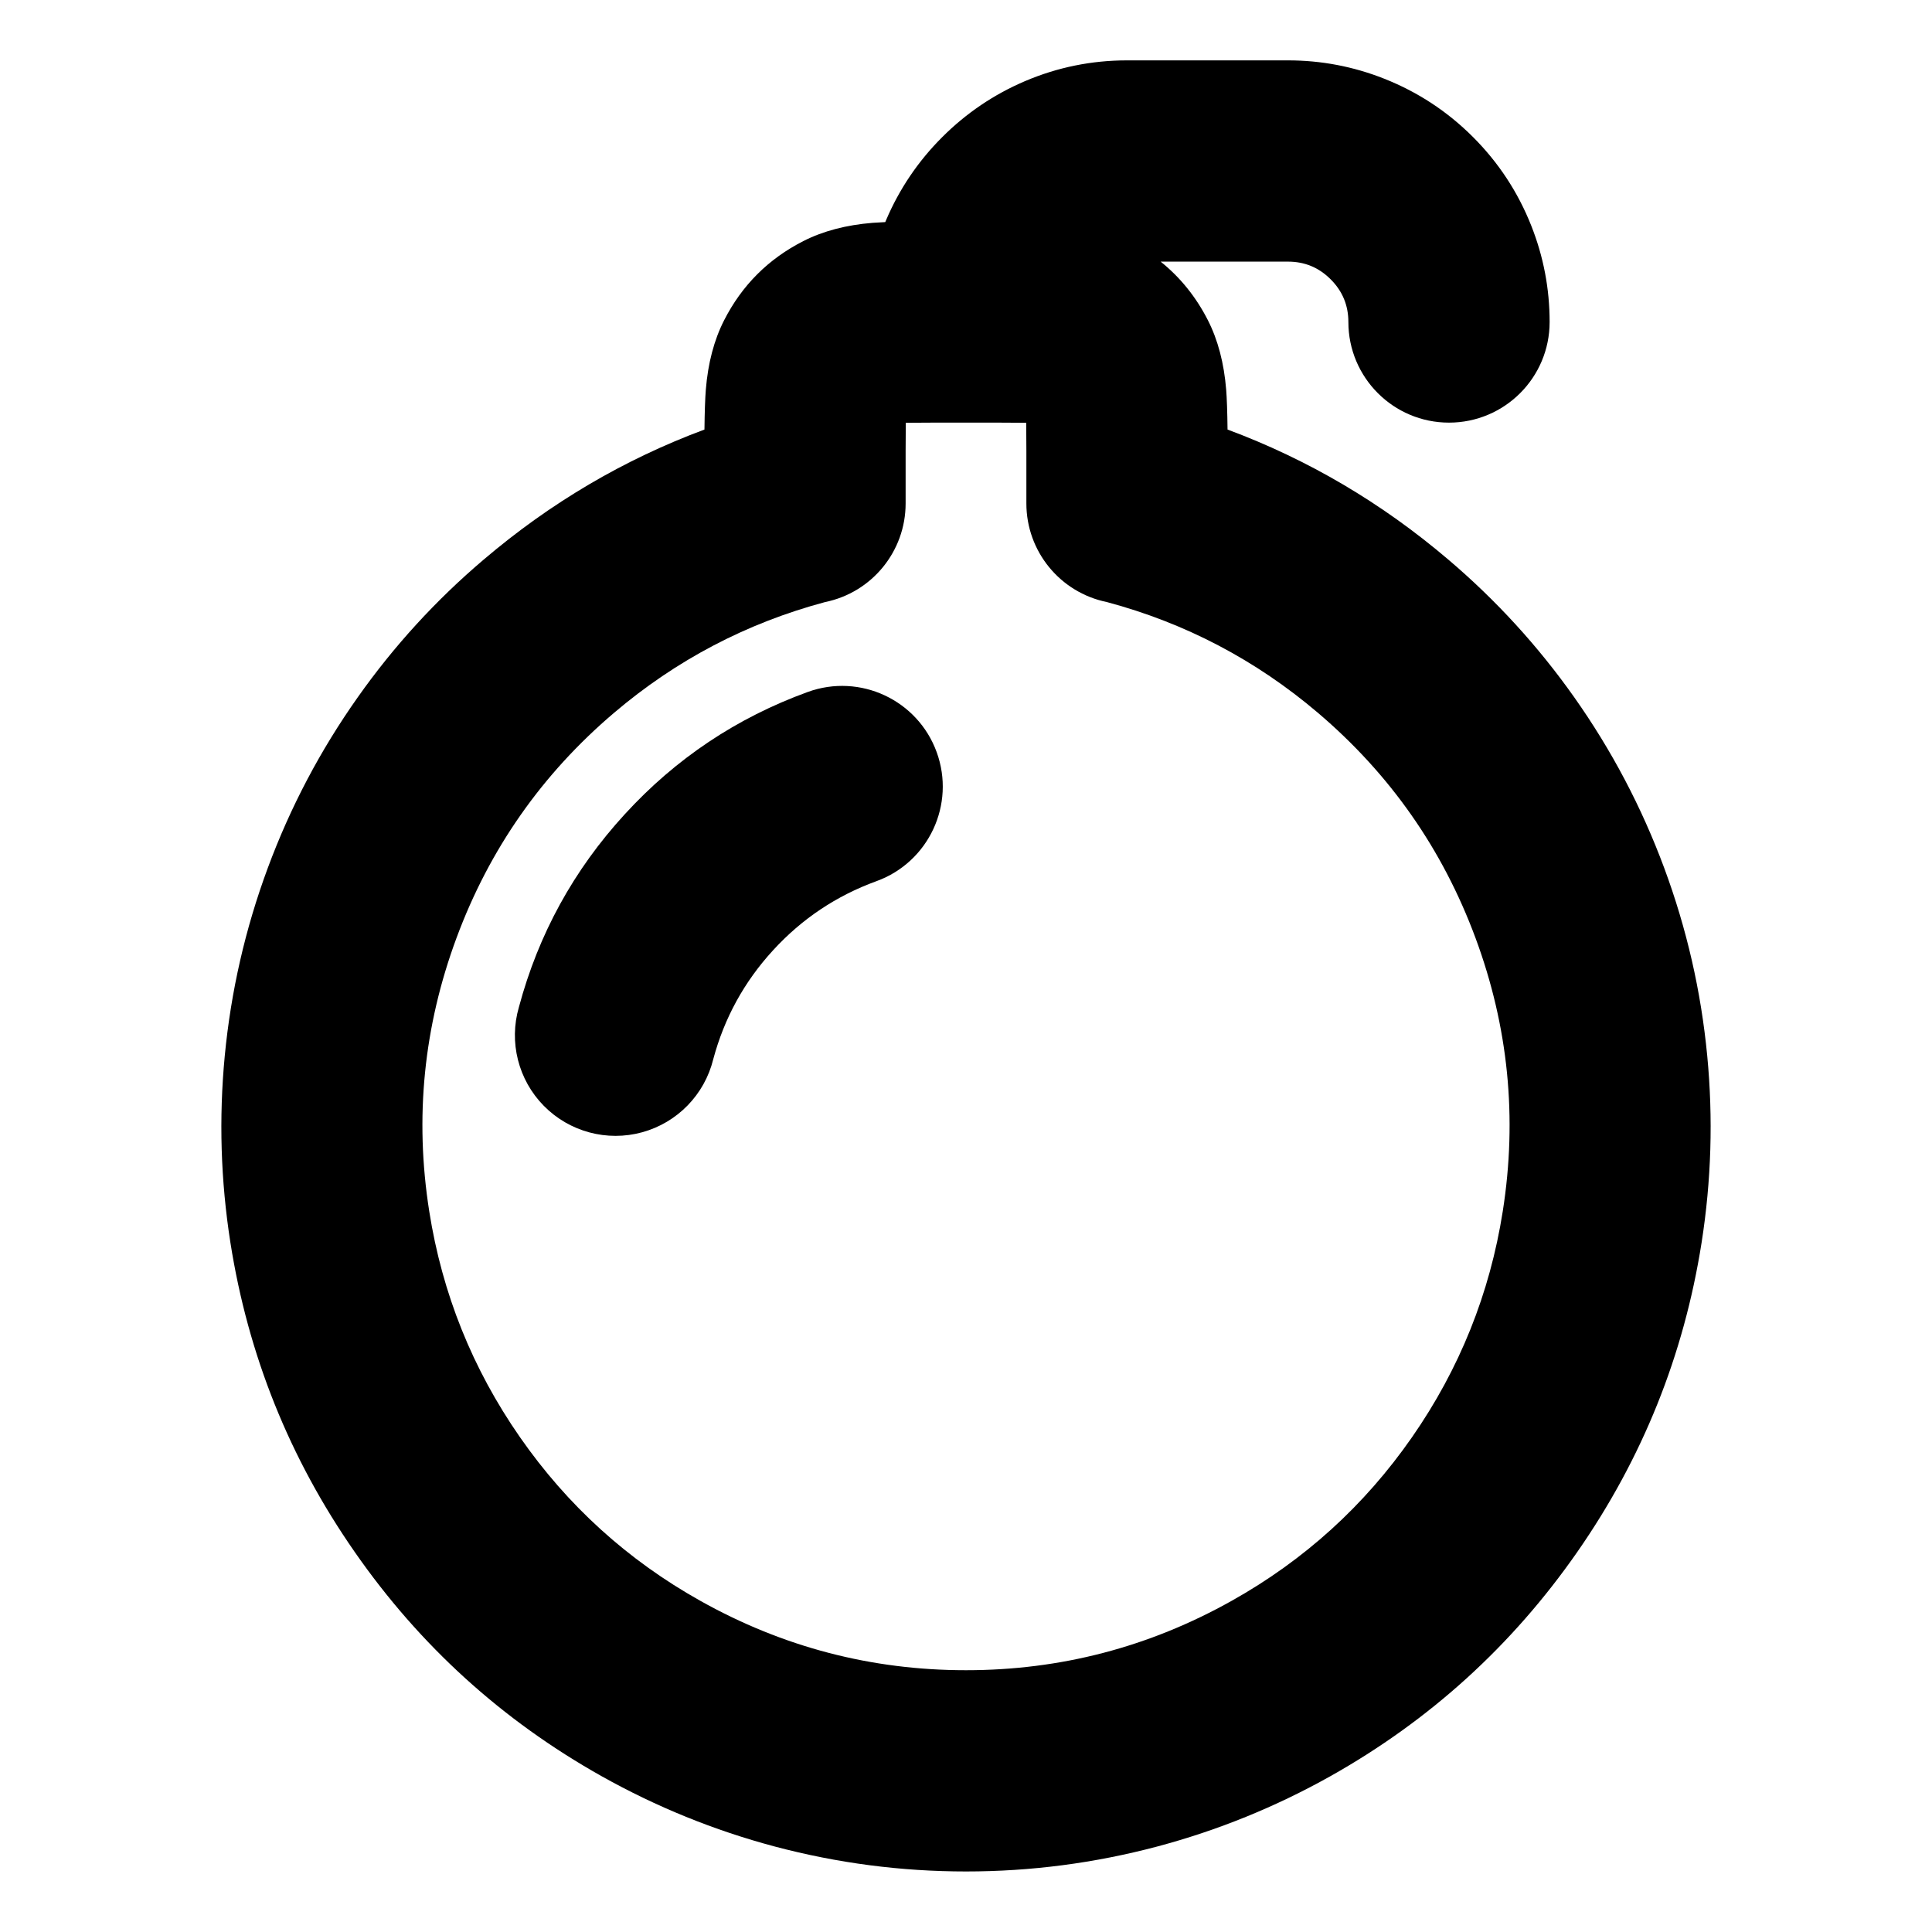
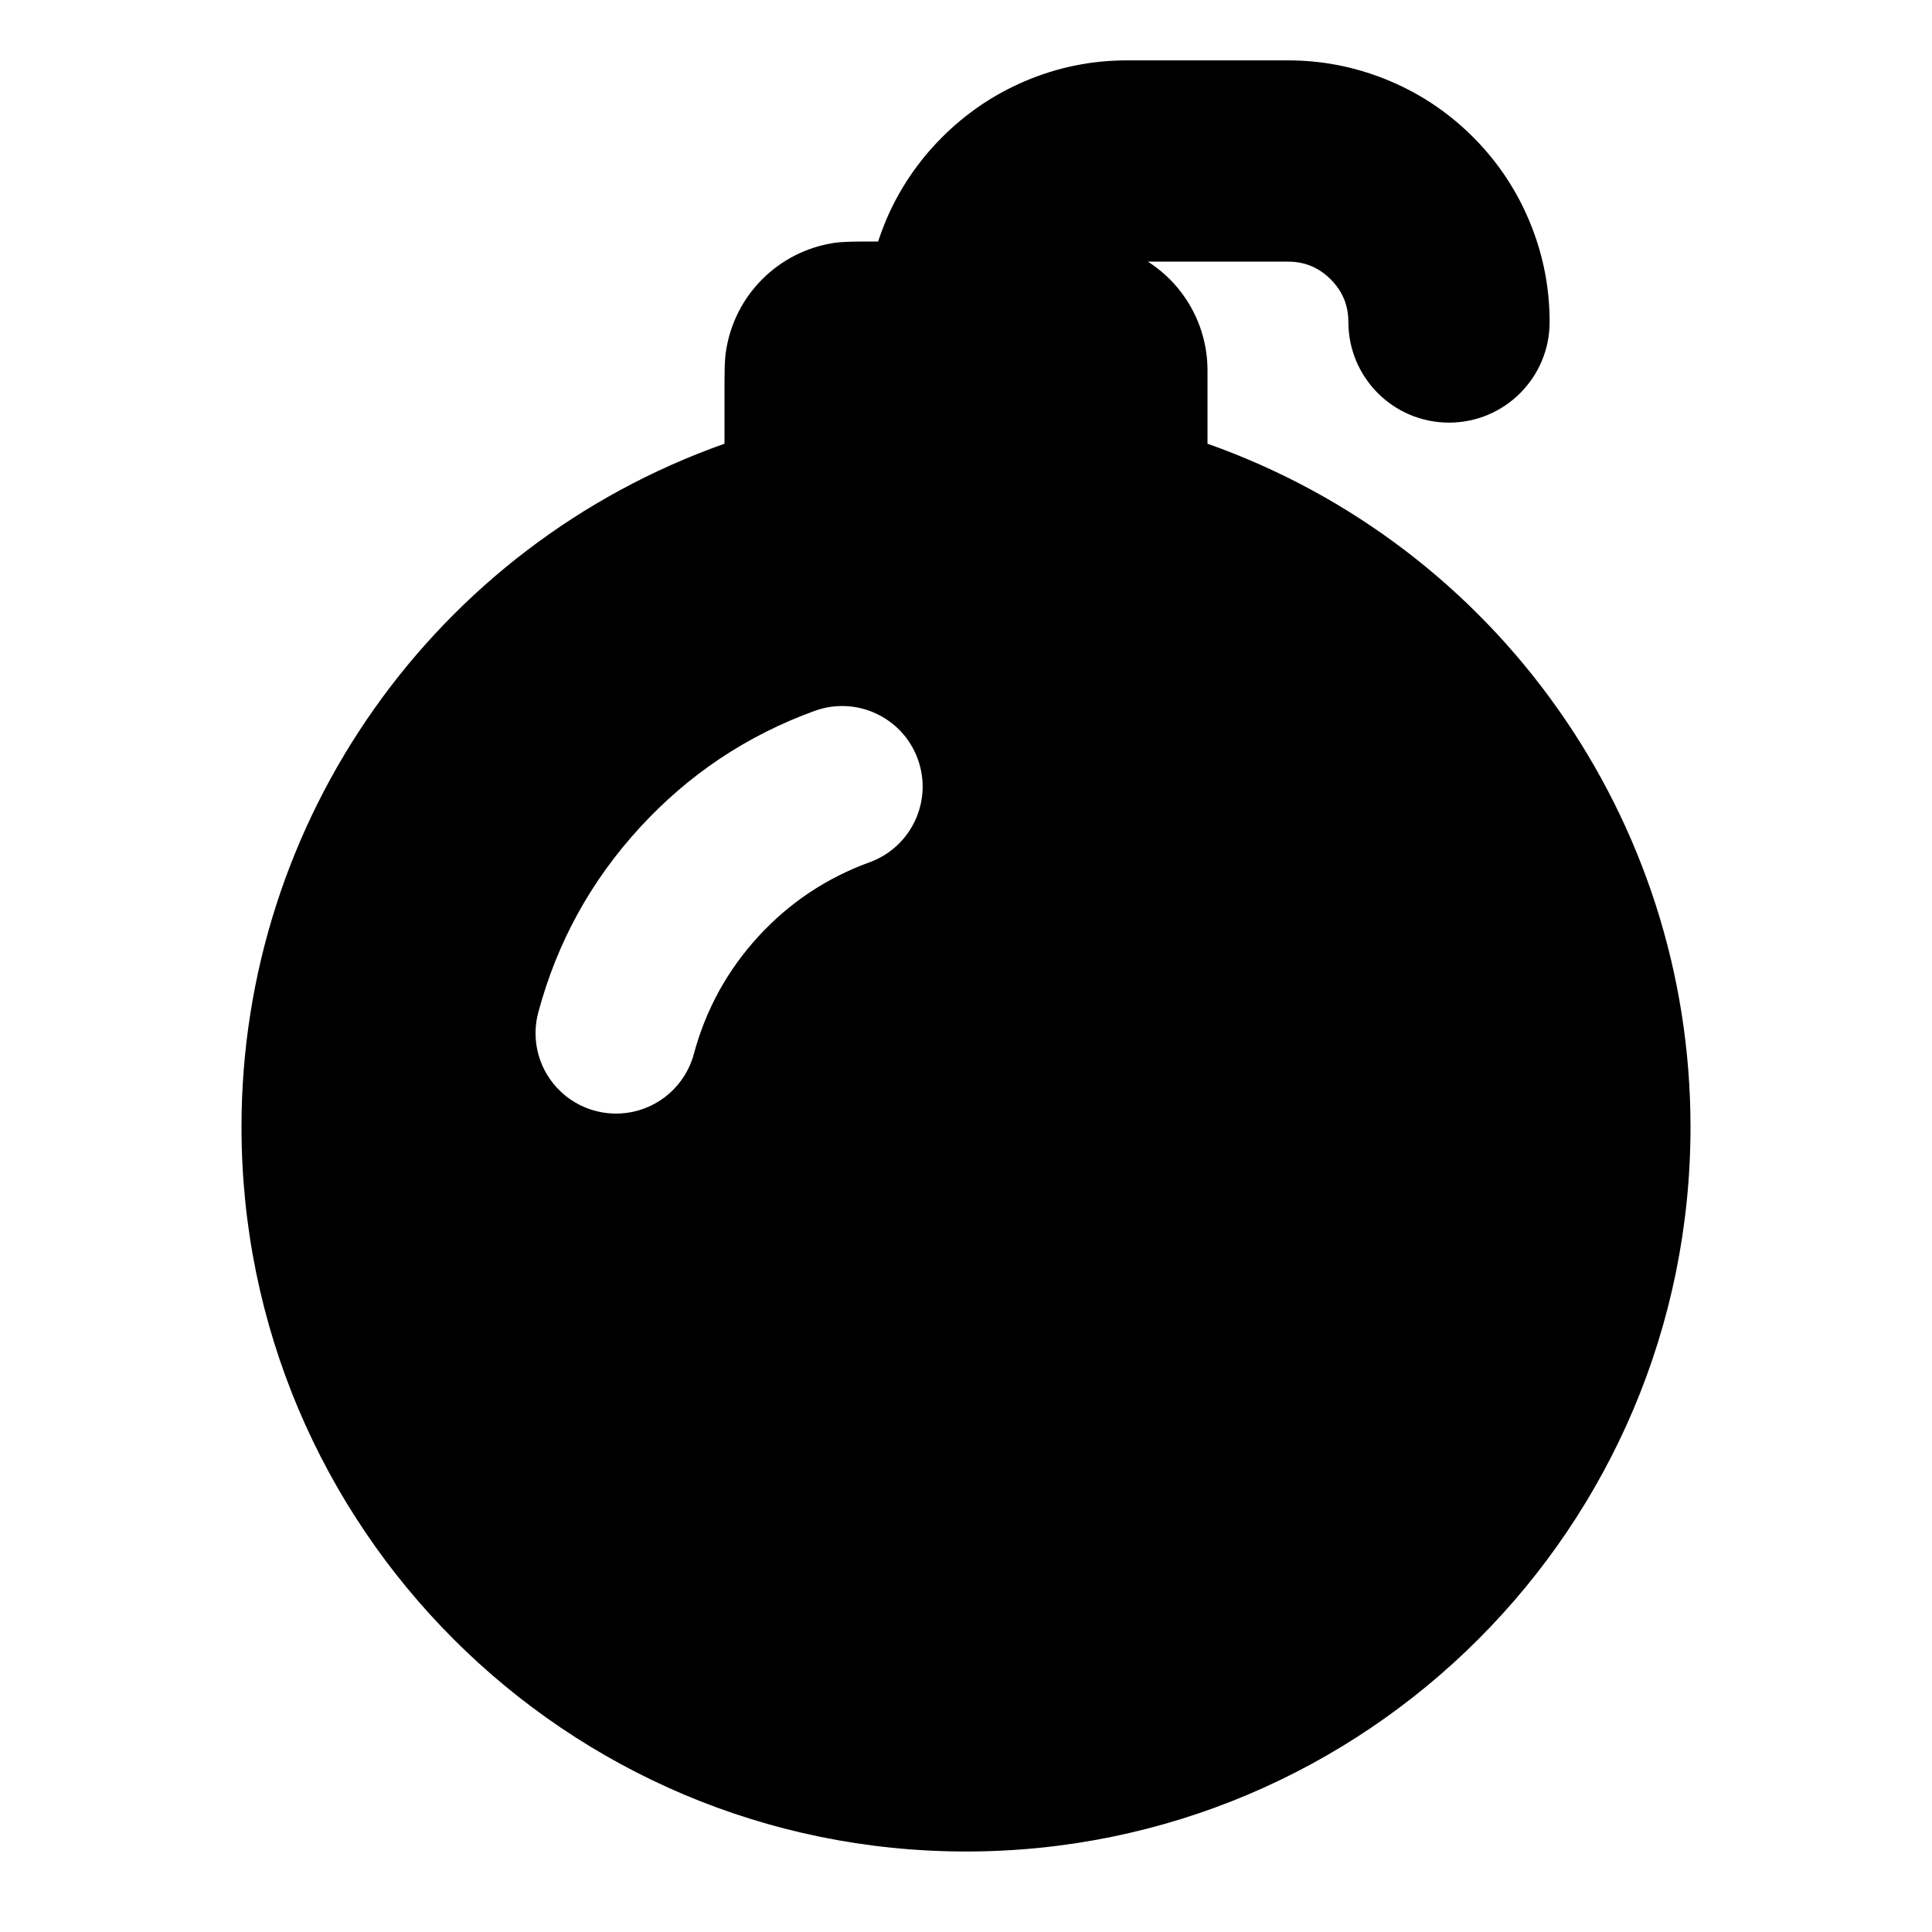
<svg xmlns="http://www.w3.org/2000/svg" width="24" height="24" viewBox="0 0 24 24" fill="currentColor" fill-rule="evenodd">
-   <path d="m10.997 2.759.01-.024q.248-.582.697-1.031t1.031-.697Q13.34.75 14 .75h2q.62 0 1.196.228.626.248 1.102.724t.724 1.102q.228.576.228 1.196a1.25 1.25 0 0 1-2.5 0q0-.311-.22-.53-.219-.22-.53-.22h-1.582q.365.293.587.728.187.368.227.863.013.16.017.495 1.5.558 2.742 1.615.89.756 1.565 1.711.697.987 1.117 2.119t.535 2.336q.111 1.163-.07 2.318-.33 2.1-1.545 3.845t-3.069 2.786q-1.019.571-2.148.872-1.168.31-2.376.31t-2.376-.31q-1.129-.301-2.148-.872-1.855-1.04-3.069-2.786-1.215-1.745-1.545-3.845-.181-1.155-.07-2.318.115-1.203.535-2.336t1.117-2.119q.674-.955 1.565-1.711 1.242-1.057 2.742-1.615.004-.335.017-.495.04-.495.227-.862.332-.652.984-.984.367-.187.862-.227.064-.005.156-.009M12.4 5.25h-.8q-.211 0-.348.002-.002.137-.002.348v.654a1.25 1.25 0 0 1-1 1.225q-1.464.392-2.622 1.376-1.344 1.142-1.957 2.796t-.339 3.395q.241 1.533 1.127 2.807t2.239 2.032q1.539.863 3.302.863t3.302-.863q1.353-.758 2.239-2.032t1.127-2.807q.274-1.742-.339-3.395t-1.957-2.796q-1.158-.984-2.622-1.376a1.25 1.25 0 0 1-1-1.225V5.6q0-.211-.002-.348-.137-.002-.348-.002m-5.954 7.261q.364-1.359 1.315-2.396.95-1.038 2.273-1.519a1.25 1.25 0 0 1 .854 2.35q-.747.272-1.284.858-.538.586-.744 1.355a1.25 1.25 0 1 1-2.414-.648" />
+   <path d="M11.007 2.735q-.055.131-.099.265c-.286 0-.43 0-.549.018a1.6 1.6 0 0 0-1.34 1.341C9 4.479 9 4.622 9 4.908v.604A9 9 0 0 0 3 14a9 9 0 1 0 18 0 9 9 0 0 0-6-8.488V4.6c0-.547-.28-1.056-.741-1.35H16q.311 0 .53.22.22.219.22.53a1.25 1.25 0 0 0 2.5 0q0-.62-.228-1.196-.248-.626-.724-1.102T17.196.978Q16.62.75 16 .75h-2q-.66 0-1.265.257-.582.248-1.031.697t-.697 1.031m-4.32 9.841q.348-1.3 1.258-2.292.909-.993 2.174-1.453a1 1 0 0 1 .684 1.88q-.805.293-1.384.924-.578.632-.8 1.459a1.001 1.001 0 0 1-1.832.241 1 1 0 0 1-.1-.759" />
</svg>
